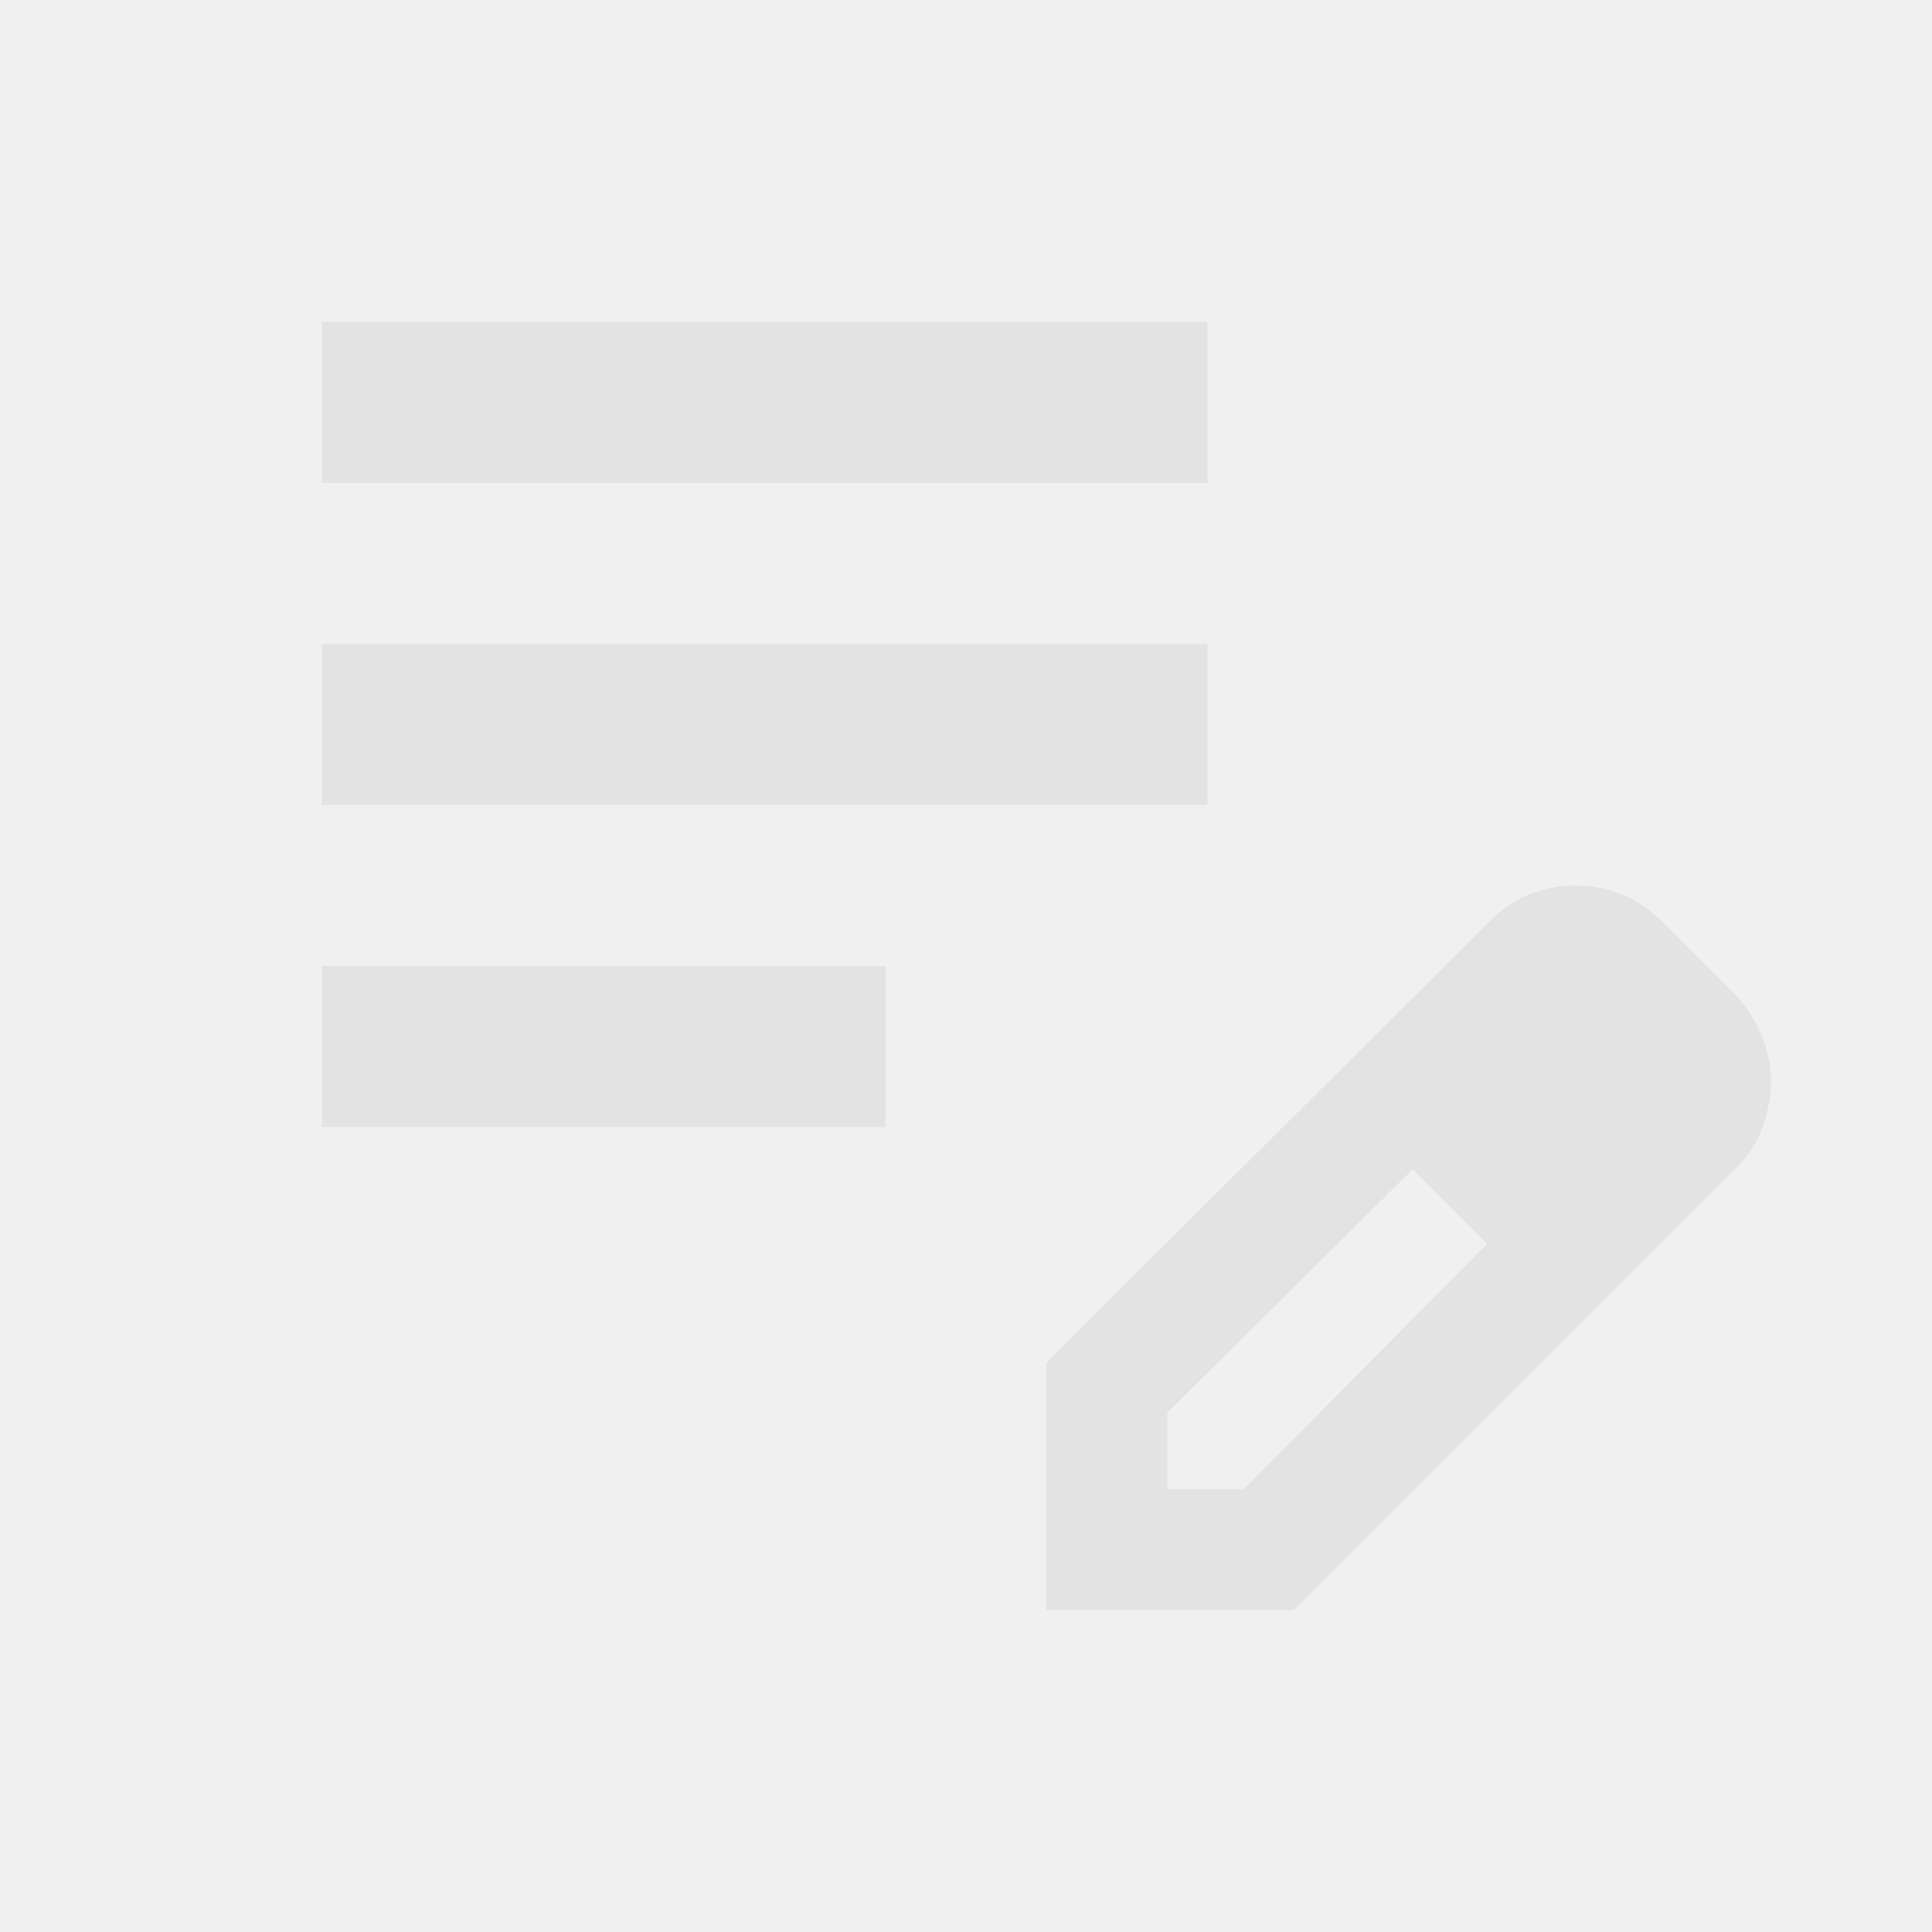
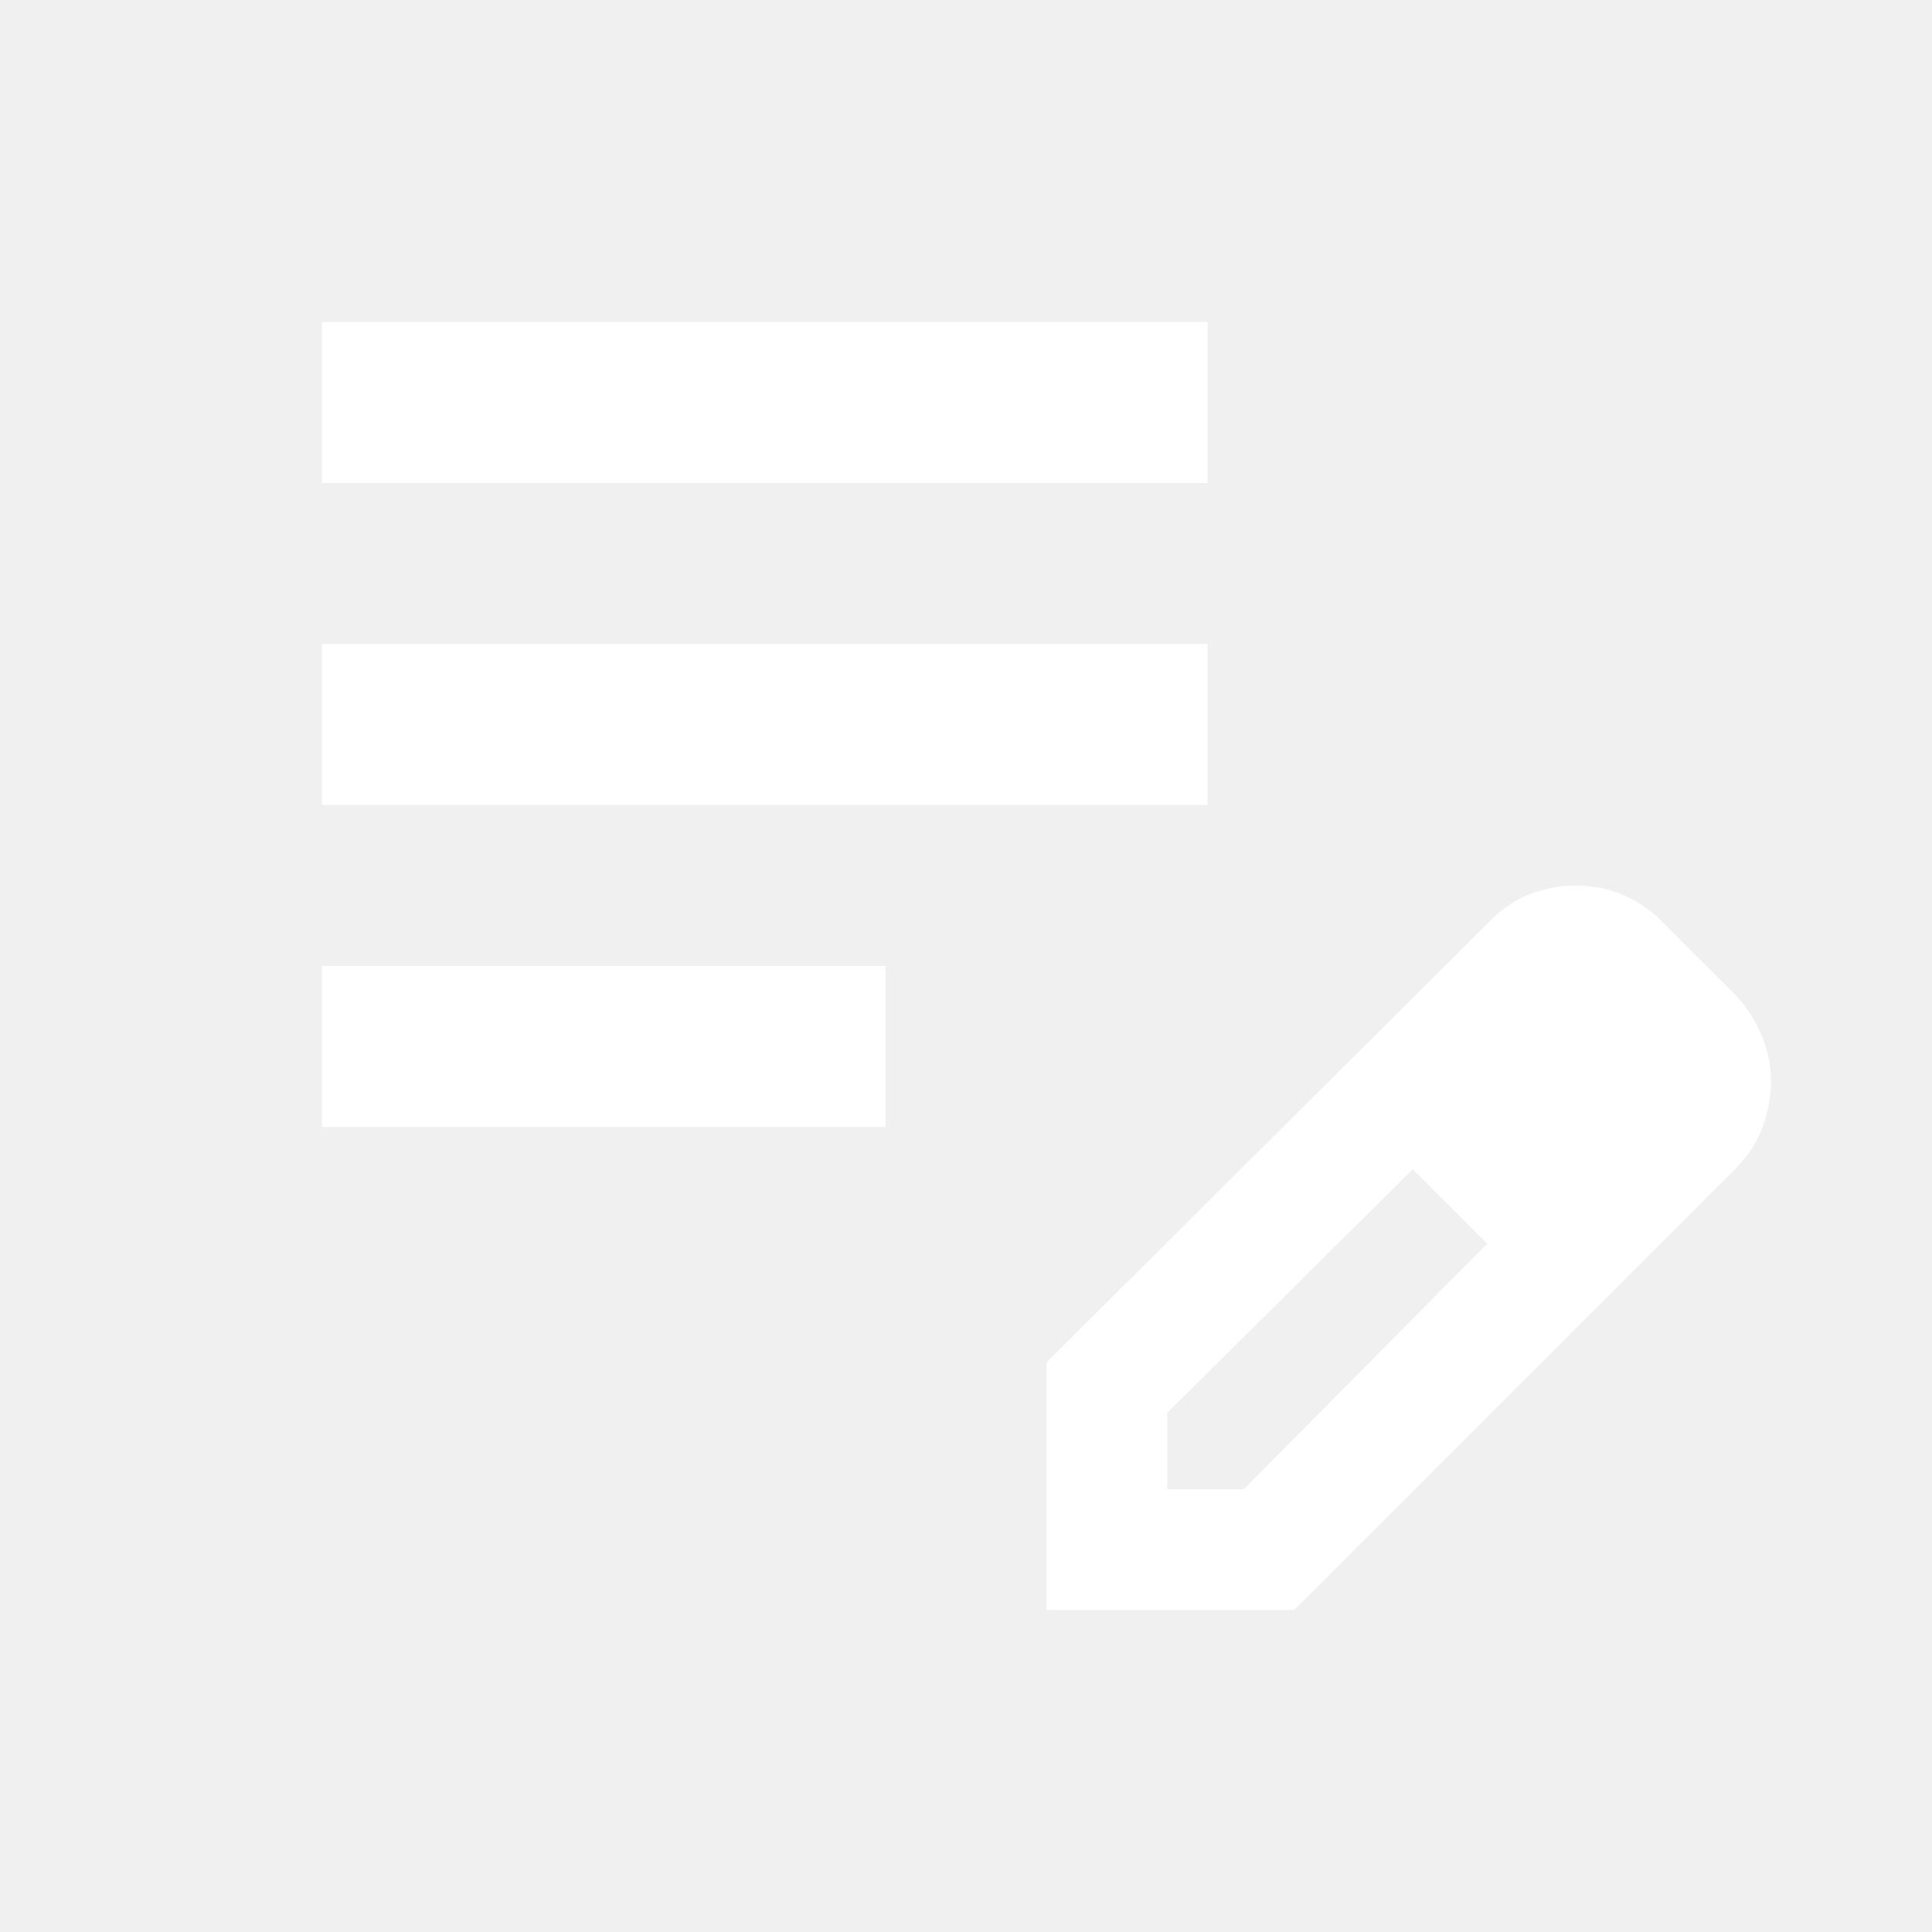
- <svg xmlns="http://www.w3.org/2000/svg" height="24px" viewBox="0 -960 960 960" width="24px" fill="#e3e3e3">
+ <svg xmlns="http://www.w3.org/2000/svg" height="24px" viewBox="0 -960 960 960" width="24px" fill="#ffffff">
  <path d="M160-400v-80h280v80H160Zm0-160v-80h440v80H160Zm0-160v-80h440v80H160Zm360 560v-123l221-220q9-9 20-13t22-4q12 0 23 4.5t20 13.5l37 37q8 9 12.5 20t4.5 22q0 11-4 22.5T863-380L643-160H520Zm300-263-37-37 37 37ZM580-220h38l121-122-18-19-19-18-122 121v38Zm141-141-19-18 37 37-18-19Z" />
</svg>
